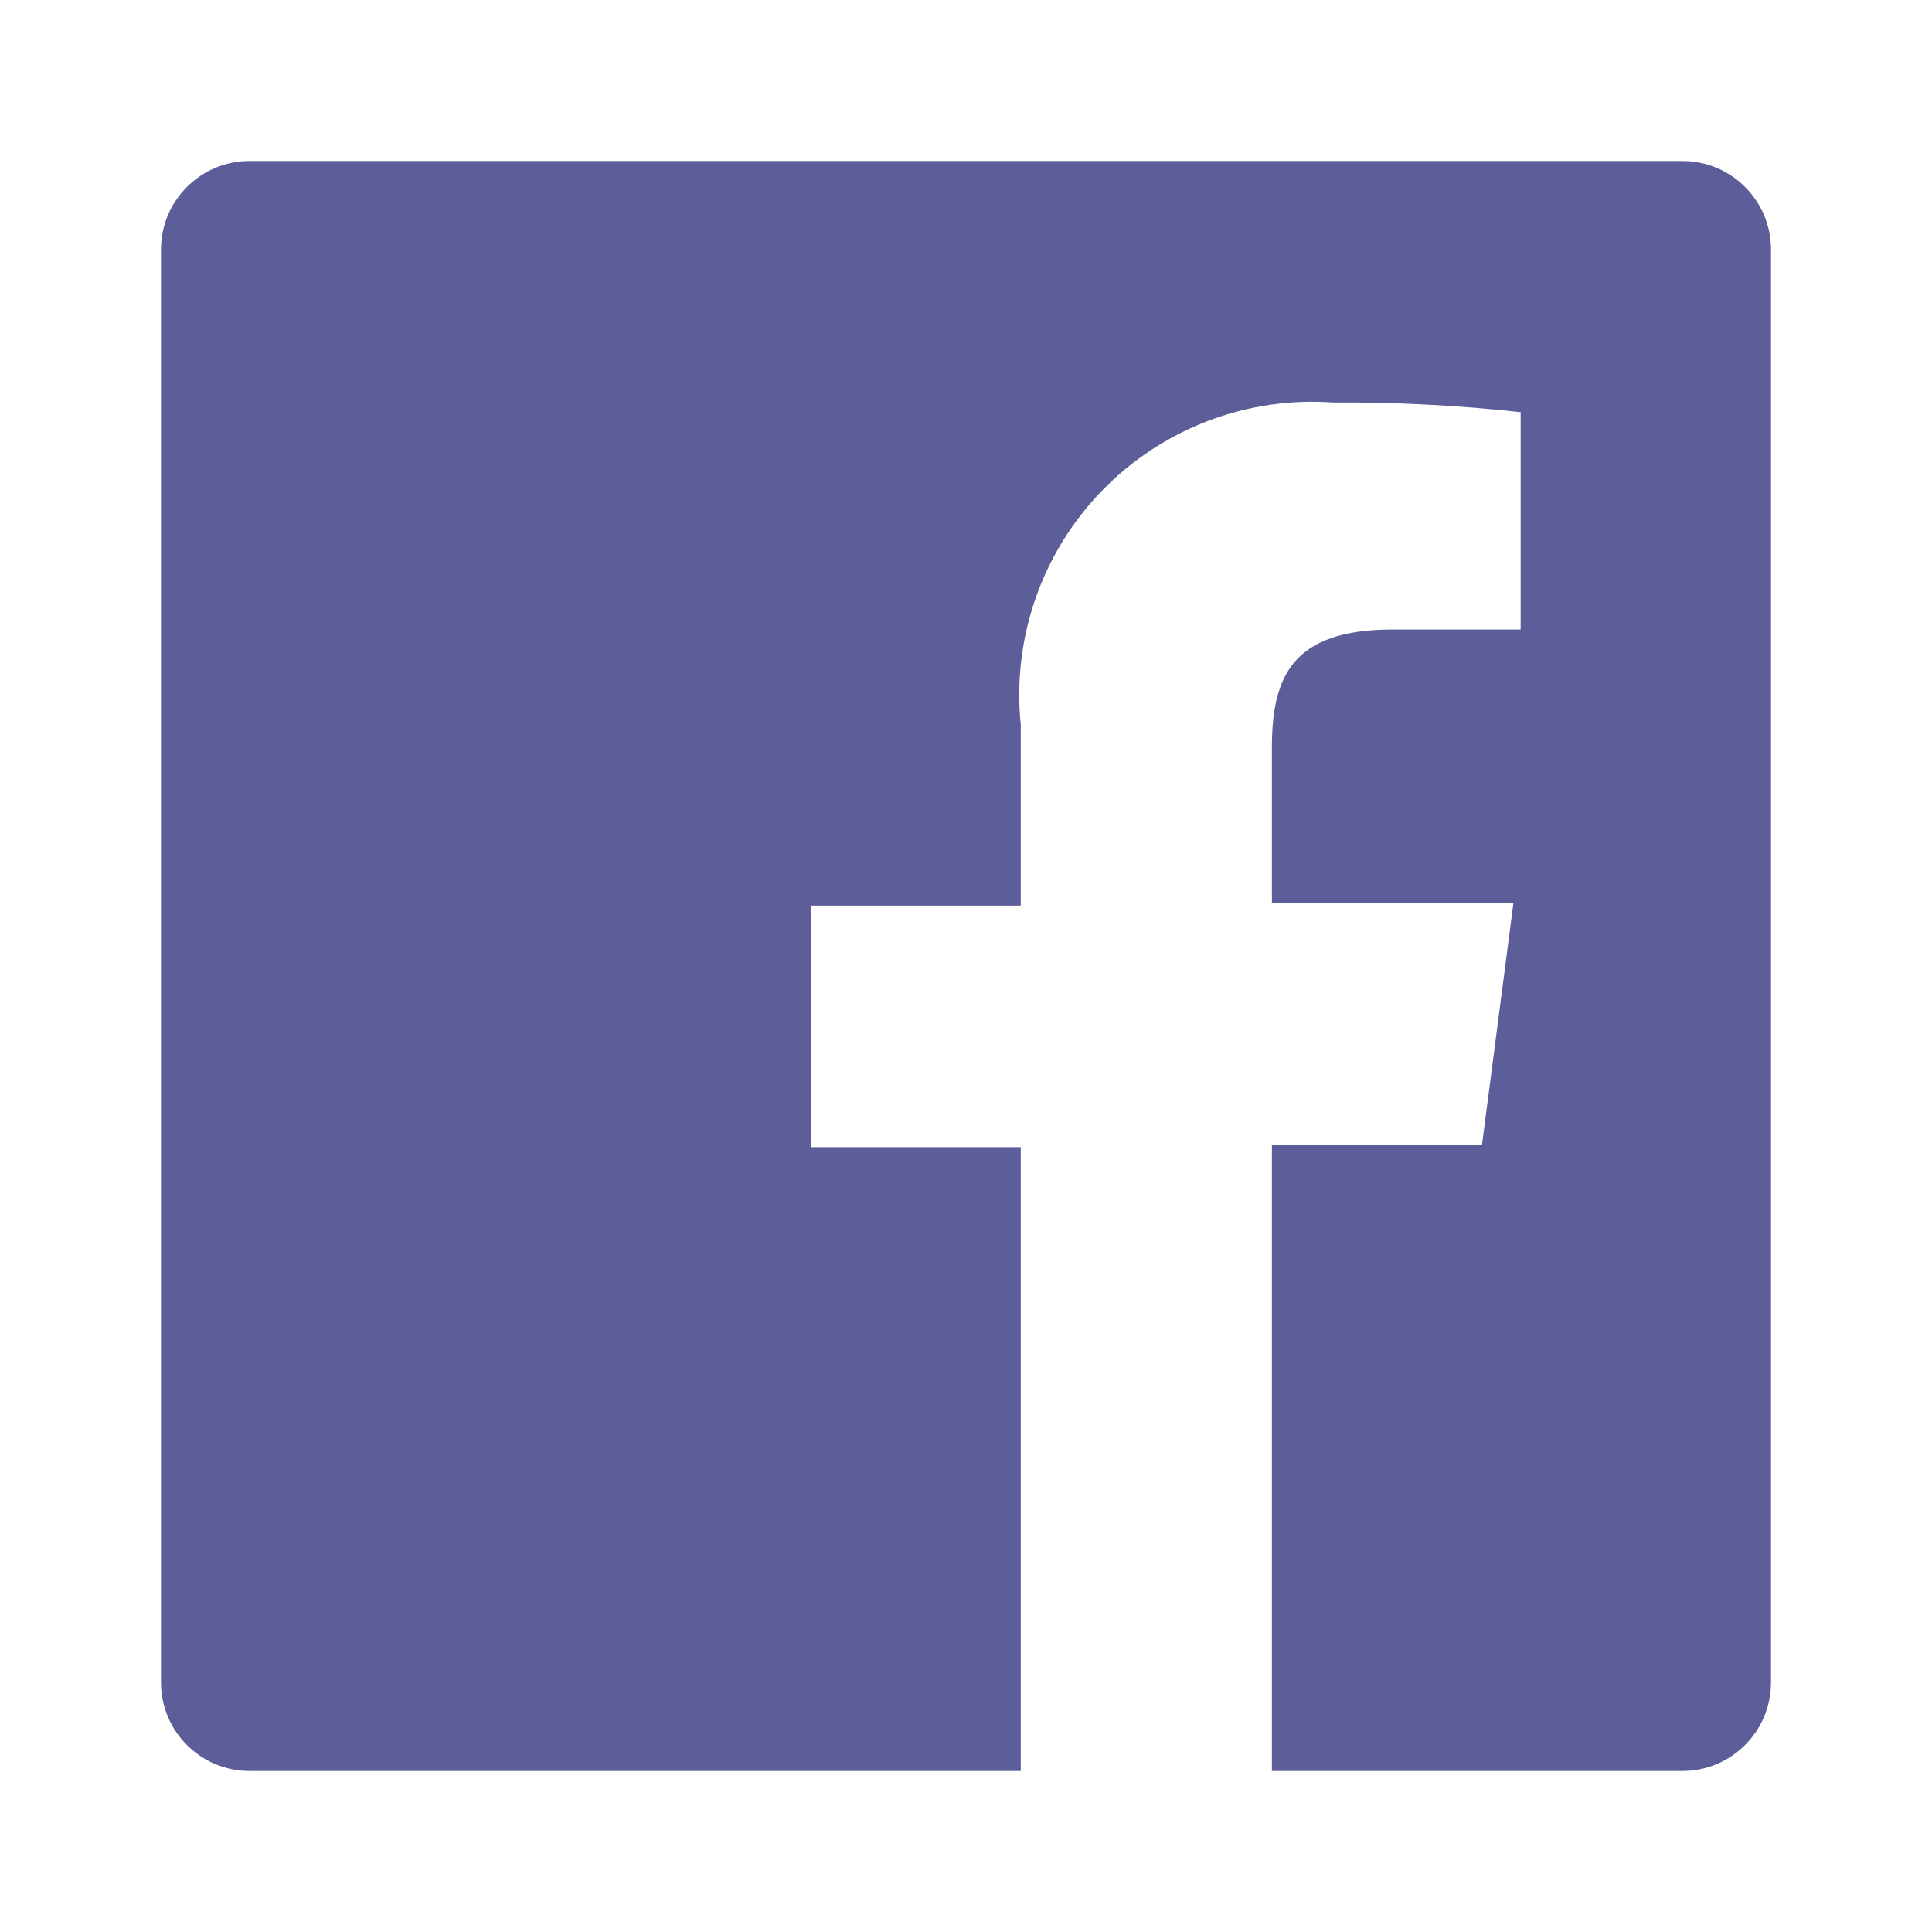
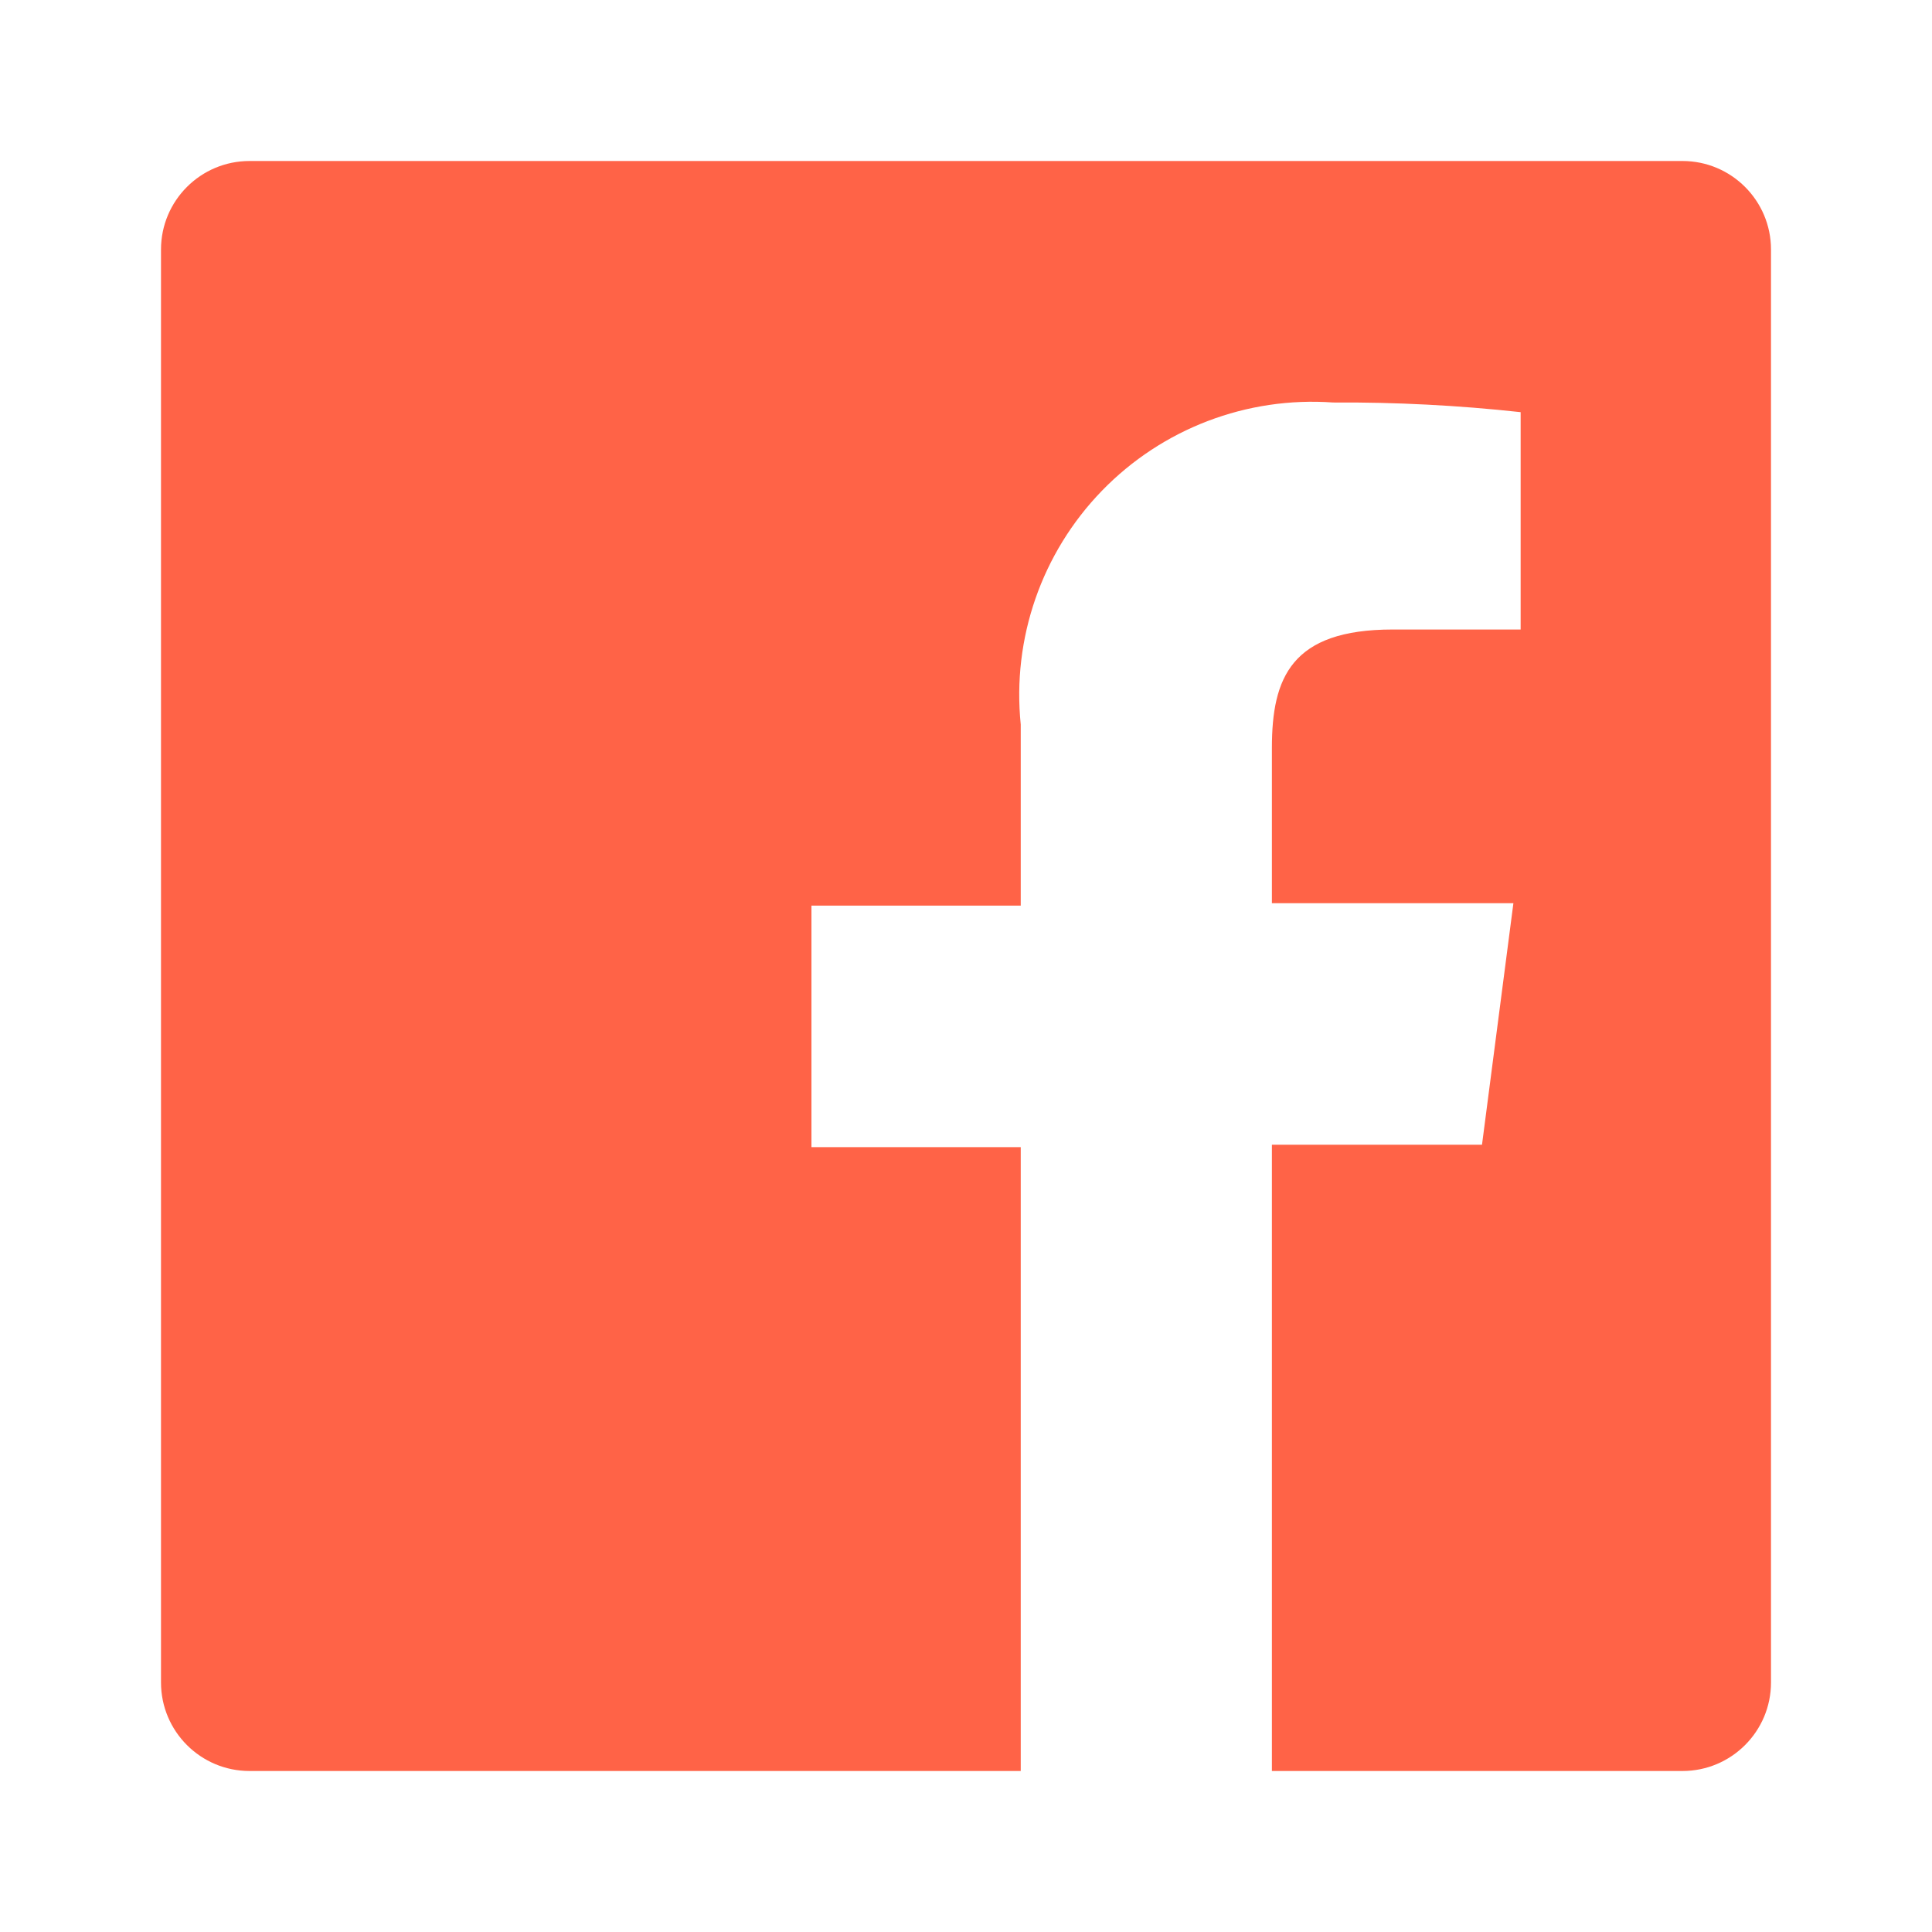
<svg xmlns="http://www.w3.org/2000/svg" data-name="Layer 1" viewBox="0 0 24 24" id="facebook">
-   <path fill="#5D5D9A" d="M20.9,2H3.1A1.1,1.1,0,0,0,2,3.1V20.9A1.1,1.1,0,0,0,3.1,22h9.58V14.25h-2.6v-3h2.6V9a3.64,3.64,0,0,1,3.88-4,20.26,20.26,0,0,1,2.33.12v2.7H17.3c-1.26,0-1.5.6-1.5,1.47v1.93h3l-.39,3H15.8V22h5.1A1.1,1.1,0,0,0,22,20.9V3.1A1.1,1.1,0,0,0,20.9,2Z" />
+   <path fill="#FF6347" d="M20.9,2H3.1A1.1,1.1,0,0,0,2,3.1V20.9A1.1,1.1,0,0,0,3.1,22h9.58V14.25h-2.6v-3h2.6V9a3.64,3.64,0,0,1,3.88-4,20.26,20.26,0,0,1,2.33.12v2.7H17.3c-1.26,0-1.5.6-1.5,1.47v1.93h3l-.39,3H15.8V22h5.1A1.1,1.1,0,0,0,22,20.9V3.1A1.1,1.1,0,0,0,20.9,2Z" />
</svg>
